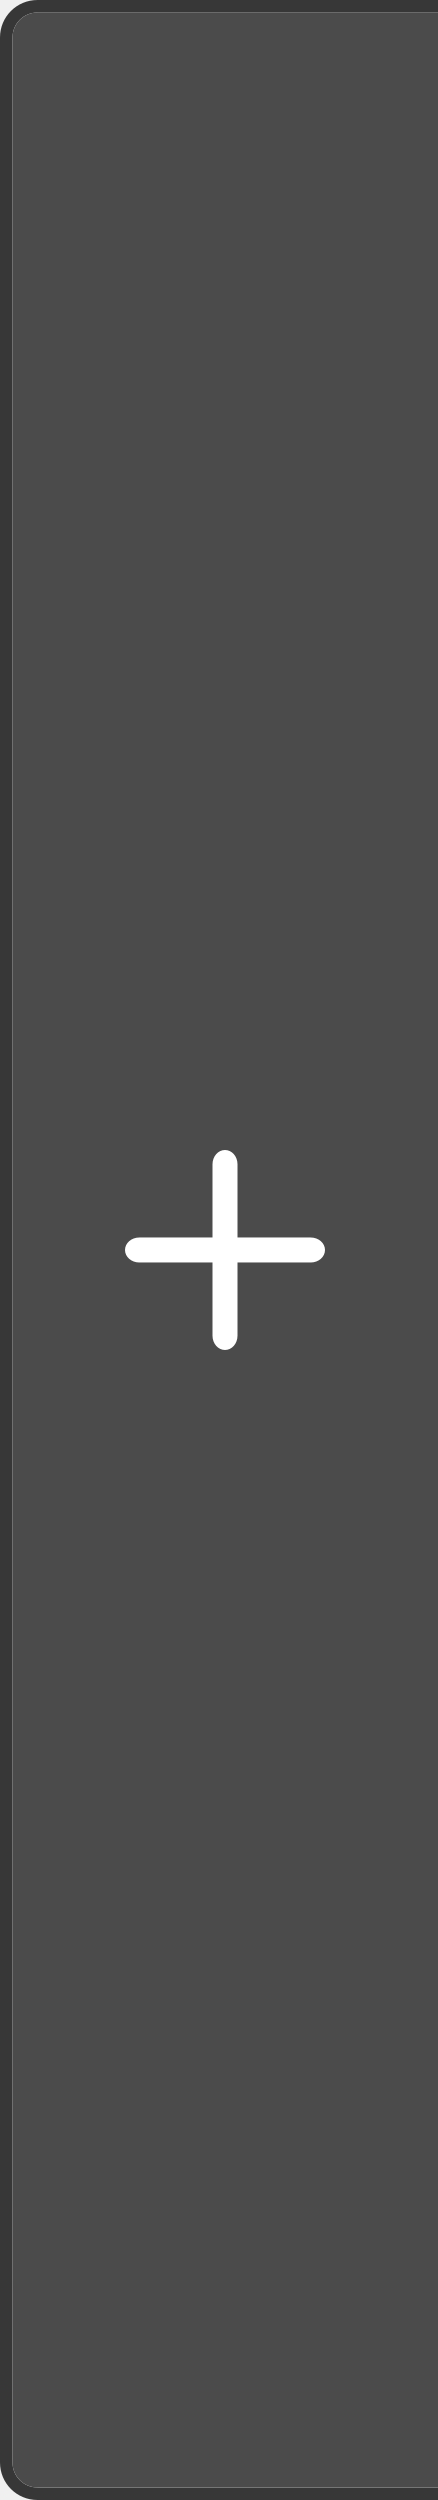
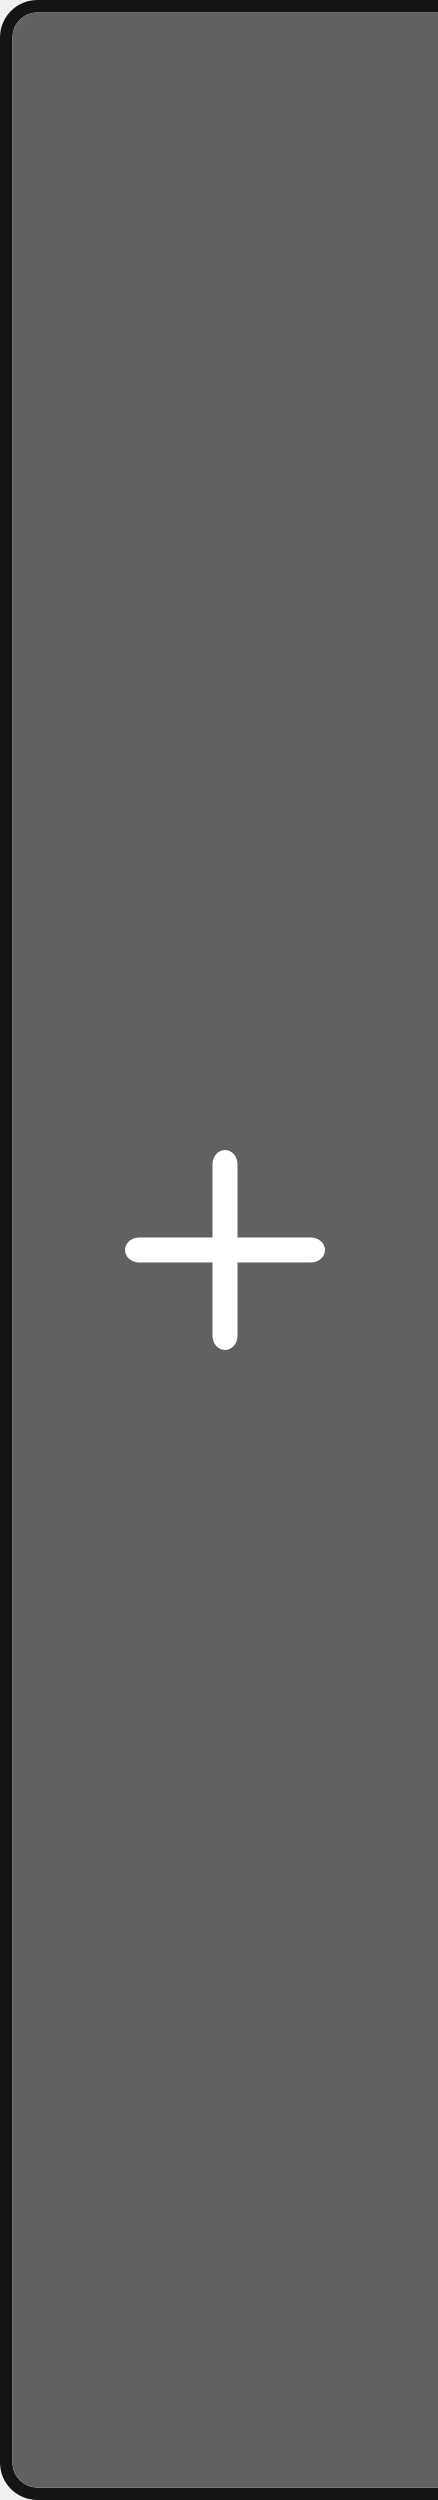
- <svg xmlns="http://www.w3.org/2000/svg" xmlns:ns1="http://www.openswatchbook.org/uri/2009/osb" xmlns:xlink="http://www.w3.org/1999/xlink" width="35" height="200" id="svg2" version="1.1">
+ <svg xmlns="http://www.w3.org/2000/svg" xmlns:xlink="http://www.w3.org/1999/xlink" width="35" height="200" id="svg2" version="1.1">
  <defs id="defs4">
-     <linearGradient id="selected_fg_color" ns1:paint="solid">
+     <linearGradient id="selected_fg_color">
      <stop style="stop-color:#ffffff;stop-opacity:1;" offset="0" id="stop4147" />
    </linearGradient>
-     <linearGradient id="selected_bg_color" ns1:paint="solid">
+     <linearGradient id="selected_bg_color">
      <stop style="stop-color:#5294e2;stop-opacity:1;" offset="0" id="stop4144" />
    </linearGradient>
    <linearGradient xlink:href="#selected_fg_color" id="linearGradient4149" x1="18" y1="944.362" x2="18" y2="960.362" gradientUnits="userSpaceOnUse" />
  </defs>
  <g id="layer1" transform="translate(0,-852.3622)">
-     <path style="opacity:1;fill:#373737;fill-opacity:1;stroke:none;stroke-width:0;stroke-linecap:butt;stroke-linejoin:miter;stroke-miterlimit:4;stroke-opacity:1;stroke-dasharray:none;stroke-dashoffset:0" d="M 3 0 C 1.338 0 0 1.338 0 3 L 0 197 C 0 198.662 1.338 200 3 200 L 36 200 C 37.662 200 39 198.662 39 197 L 39 3 C 39 1.338 37.662 0 36 0 L 3 0 z M 3 1 L 36 1 C 37.108 1 38 1.892 38 3 L 38 197 C 38 198.108 37.108 199 36 199 L 3 199 C 1.892 199 1 198.108 1 197 L 1 3 C 1 1.892 1.892 1 3 1 z " transform="translate(0,852.3622)" id="rect3810" />
+     <path style="opacity:1;fill:#141414;fill-opacity:1;stroke:none;stroke-width:0;stroke-linecap:butt;stroke-linejoin:miter;stroke-miterlimit:4;stroke-opacity:1;stroke-dasharray:none;stroke-dashoffset:0" d="M 3 0 C 1.338 0 0 1.338 0 3 L 0 197 C 0 198.662 1.338 200 3 200 L 36 200 C 37.662 200 39 198.662 39 197 L 39 3 C 39 1.338 37.662 0 36 0 L 3 0 z M 3 1 L 36 1 C 37.108 1 38 1.892 38 3 L 38 197 C 38 198.108 37.108 199 36 199 L 3 199 C 1.892 199 1 198.108 1 197 L 1 3 C 1 1.892 1.892 1 3 1 z " transform="translate(0,852.3622)" id="rect3810" />
    <g transform="translate(0,-0.9999969)" id="g3917-7" style="fill:#000000;fill-opacity:1;opacity:0.5" />
-     <rect rx="2" style="opacity:1;fill:#4b4b4b;fill-opacity:1;stroke:#102b68;stroke-width:0;stroke-linecap:butt;stroke-linejoin:miter;stroke-miterlimit:4;stroke-dasharray:none;stroke-dashoffset:0;stroke-opacity:1" id="rect3812" width="37" height="198" x="1" y="853.362" ry="2" />
+     <rect rx="2" style="opacity:1;fill:#616161;fill-opacity:1;stroke:#102b68;stroke-width:0;stroke-linecap:butt;stroke-linejoin:miter;stroke-miterlimit:4;stroke-dasharray:none;stroke-dashoffset:0;stroke-opacity:1" id="rect3812" width="37" height="198" x="1" y="853.362" ry="2" />
    <g id="g3917" style="fill:url(#linearGradient4149);fill-opacity:1">
-       <rect ry="1.143" y="944.362" x="17" height="16" width="2" id="rect3897" style="opacity:1;fill:#ffffff;fill-opacity:1;stroke:#102b68;stroke-width:0;stroke-linecap:butt;stroke-linejoin:miter;stroke-miterlimit:4;stroke-opacity:1;stroke-dasharray:none;stroke-dashoffset:0" />
-       <rect transform="matrix(0,1,-1,0,0,0)" ry="1.143" y="-26" x="951.362" height="16" width="2" id="rect3897-6" style="opacity:1;fill:#ffffff;fill-opacity:1;stroke:#102b68;stroke-width:0;stroke-linecap:butt;stroke-linejoin:miter;stroke-miterlimit:4;stroke-opacity:1;stroke-dasharray:none;stroke-dashoffset:0" />
+       <rect ry="1.143" y="944.362" x="17" height="16" width="2" id="rect3897" style="opacity:1;fill:#ffffff;fill-opacity:1;stroke:#c6c9cd;stroke-width:0;stroke-linecap:butt;stroke-linejoin:miter;stroke-miterlimit:4;stroke-opacity:1;stroke-dasharray:none;stroke-dashoffset:0" />
+       <rect transform="matrix(0,1,-1,0,0,0)" ry="1.143" y="-26" x="951.362" height="16" width="2" id="rect3897-6" style="opacity:1;fill:#ffffff;fill-opacity:1;stroke:#c6c9cd;stroke-width:0;stroke-linecap:butt;stroke-linejoin:miter;stroke-miterlimit:4;stroke-opacity:1;stroke-dasharray:none;stroke-dashoffset:0" />
    </g>
  </g>
</svg>
